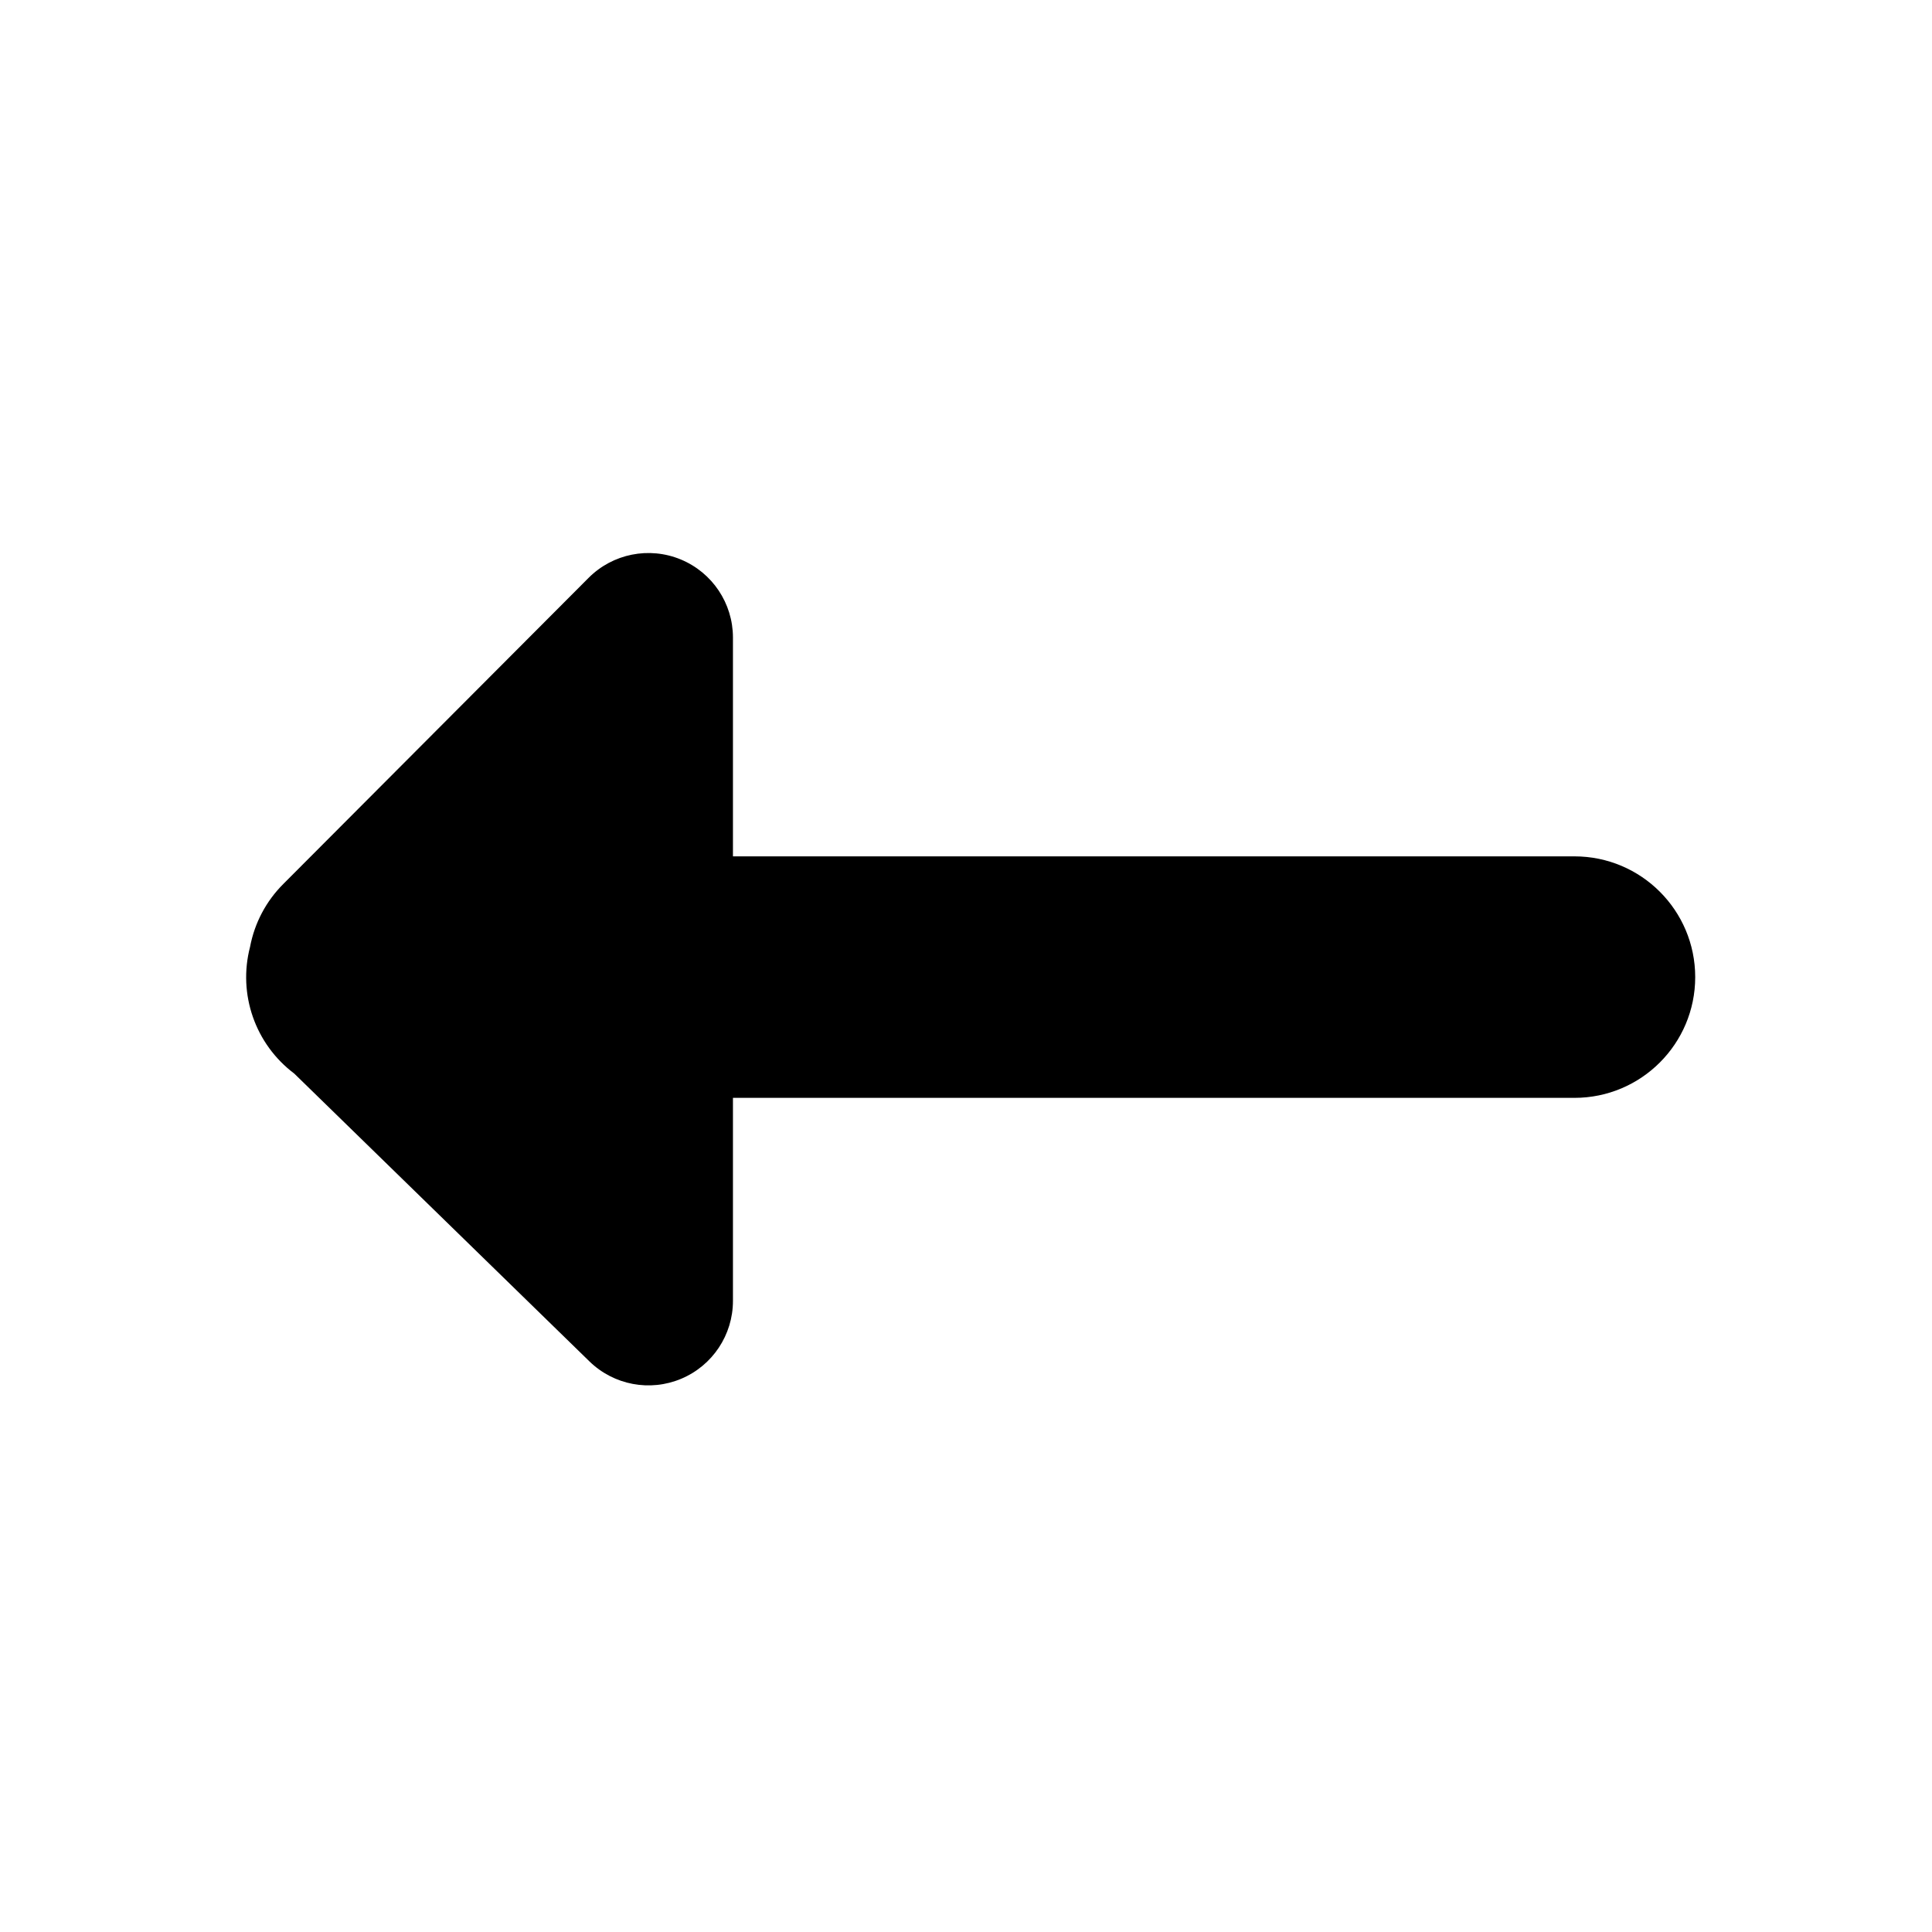
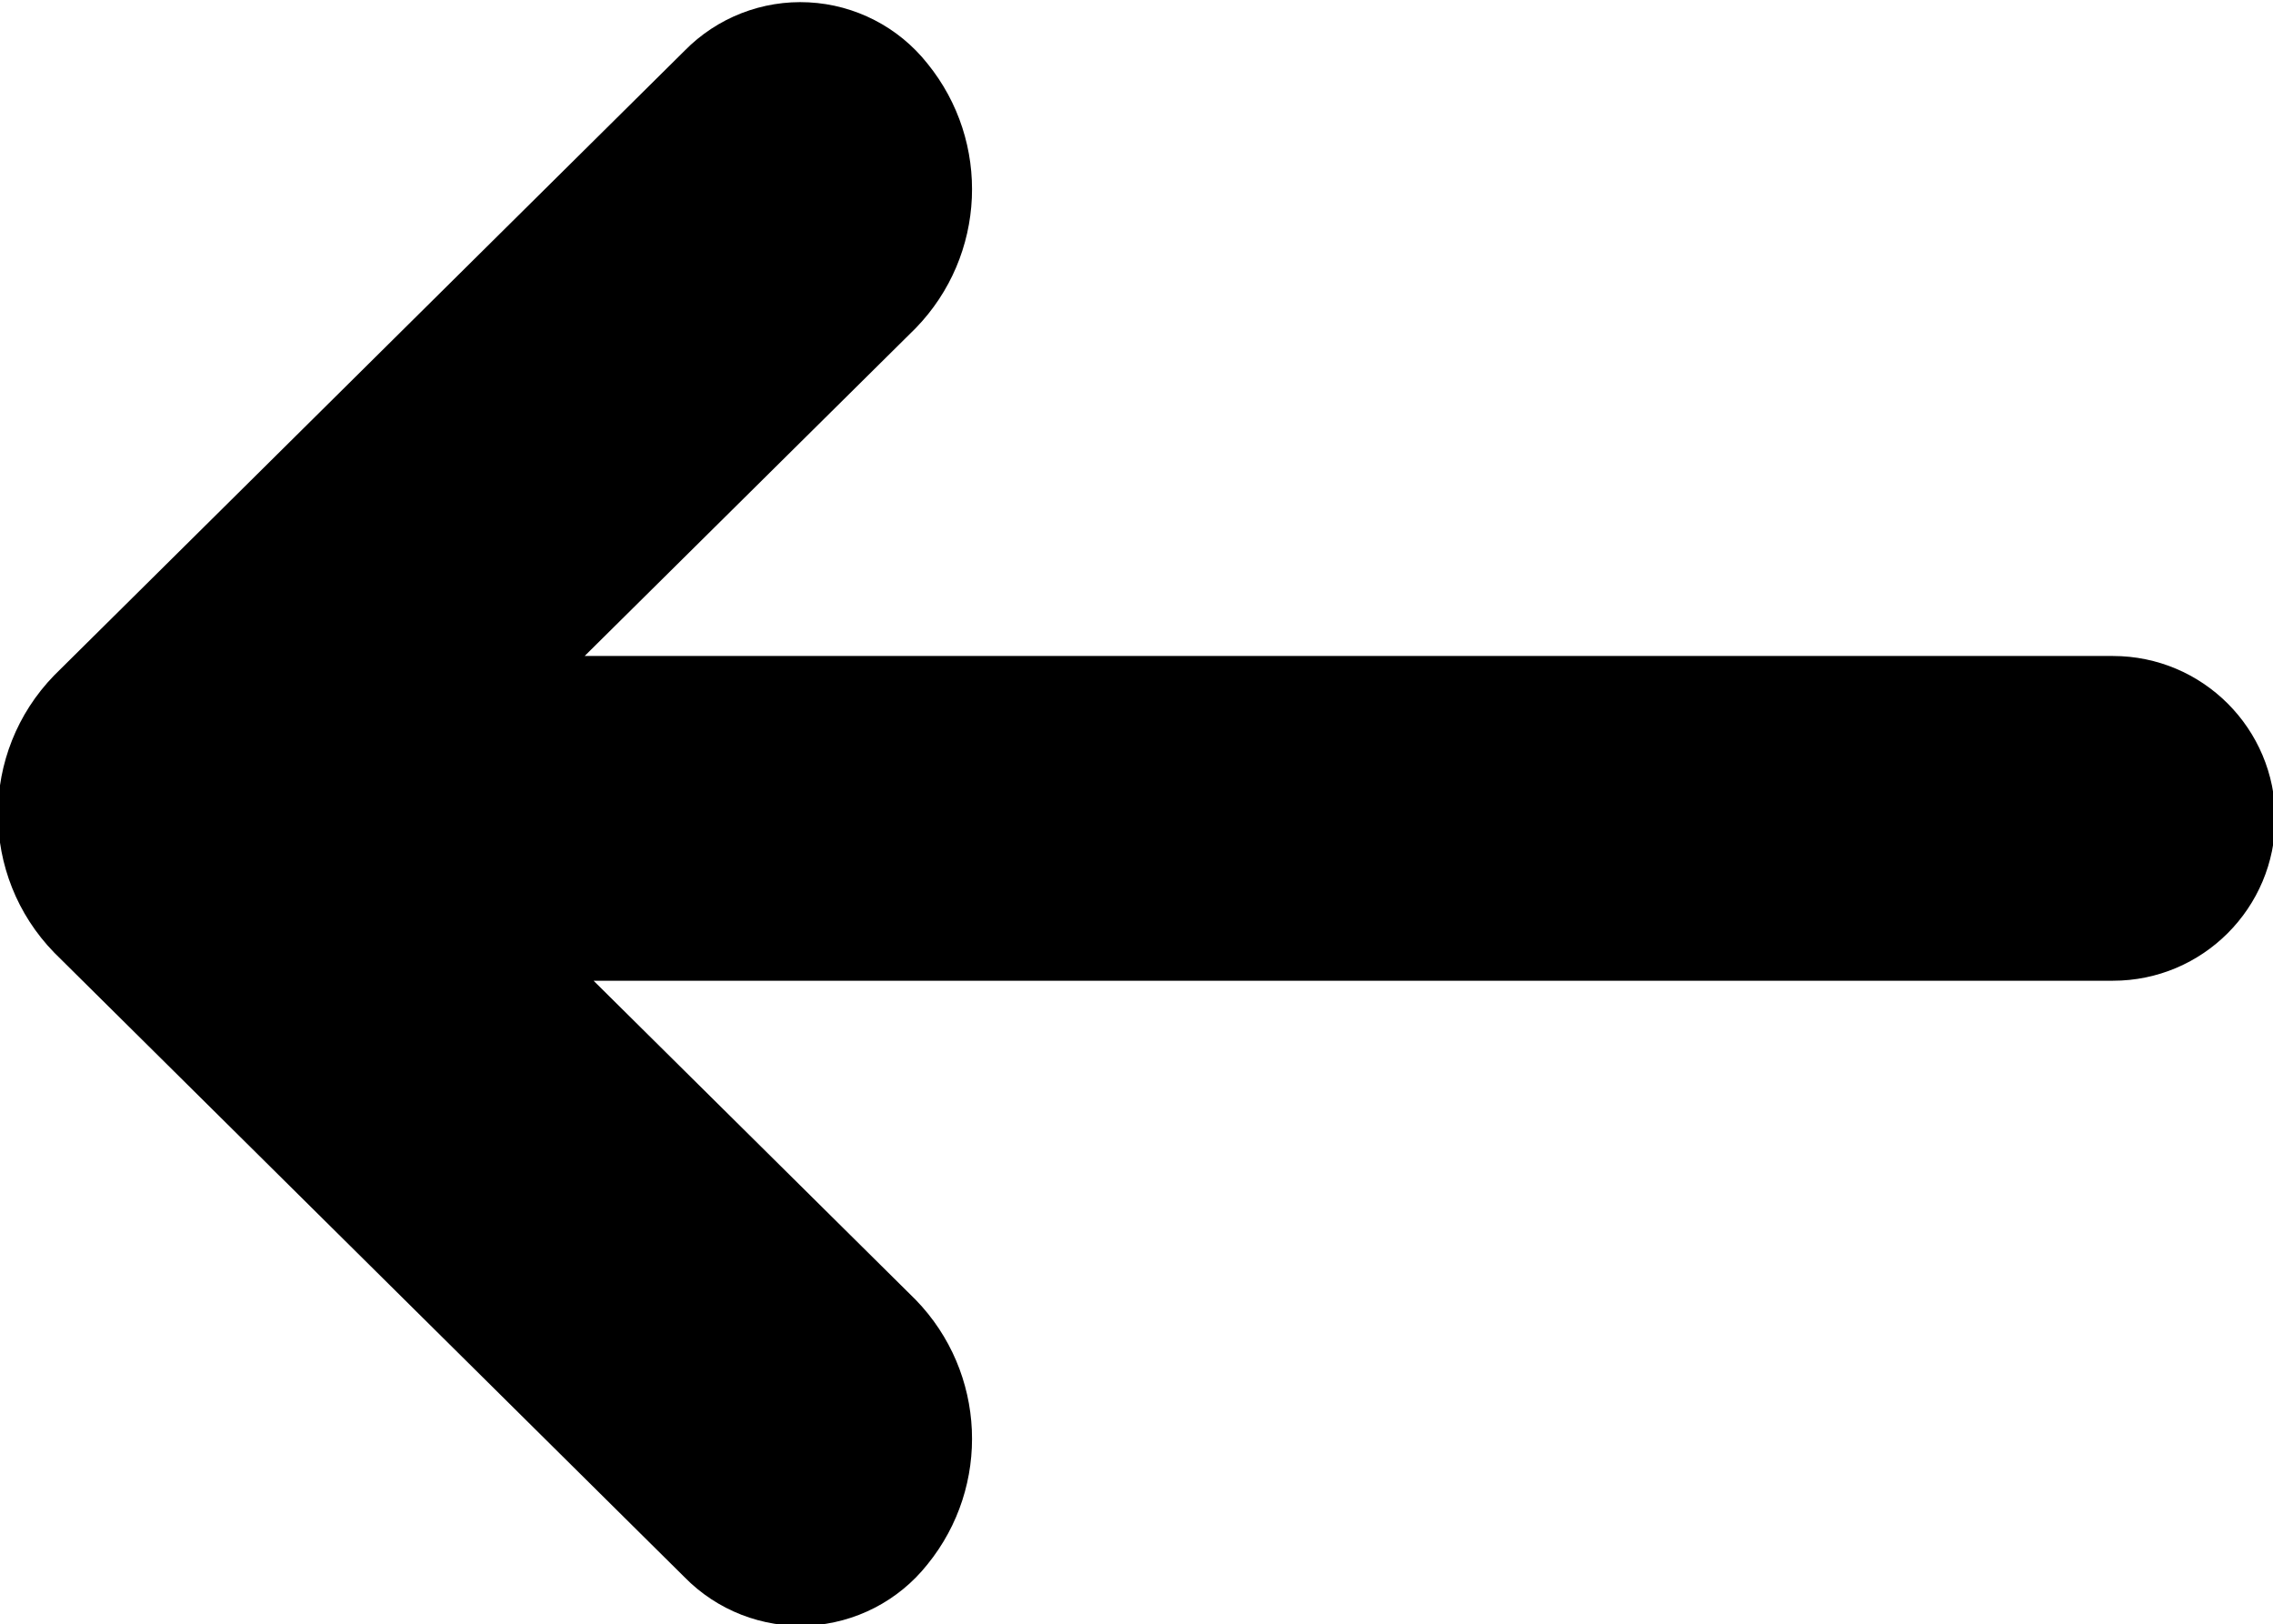
- <svg xmlns="http://www.w3.org/2000/svg" viewBox="0 0 16 16">
-   <g id="small-arrow-left">
-     <path id="base-1" d="M6.07 7.092h6.969a1 1 0 1 1 0 2H6.07v1.682a.7.7 0 0 1-1.188.501L2.437 8.891a.998.998 0 0 1-.366-1.05.995.995 0 0 1 .275-.52l2.529-2.536a.7.7 0 0 1 1.195.494v1.813z" />
+ <svg xmlns="http://www.w3.org/2000/svg" viewBox="0 0 14 10">
+   <g id="small-arrow-left" transform="translate(-1 -3)">
+     <path id="base-1" d="M8.854 1.347L12.7 5.229a.999.999 0 0 1-.078 1.496 1.228 1.228 0 0 1-1.63-.072L8.973 4.614v9.413a1 1 0 1 1-2 0V4.669L5.008 6.653a1.228 1.228 0 0 1-1.63.072.999.999 0 0 1-.078-1.496l3.846-3.882a1.225 1.225 0 0 1 1.708 0z" transform="rotate(-90 8 8.013)" />
  </g>
</svg>
